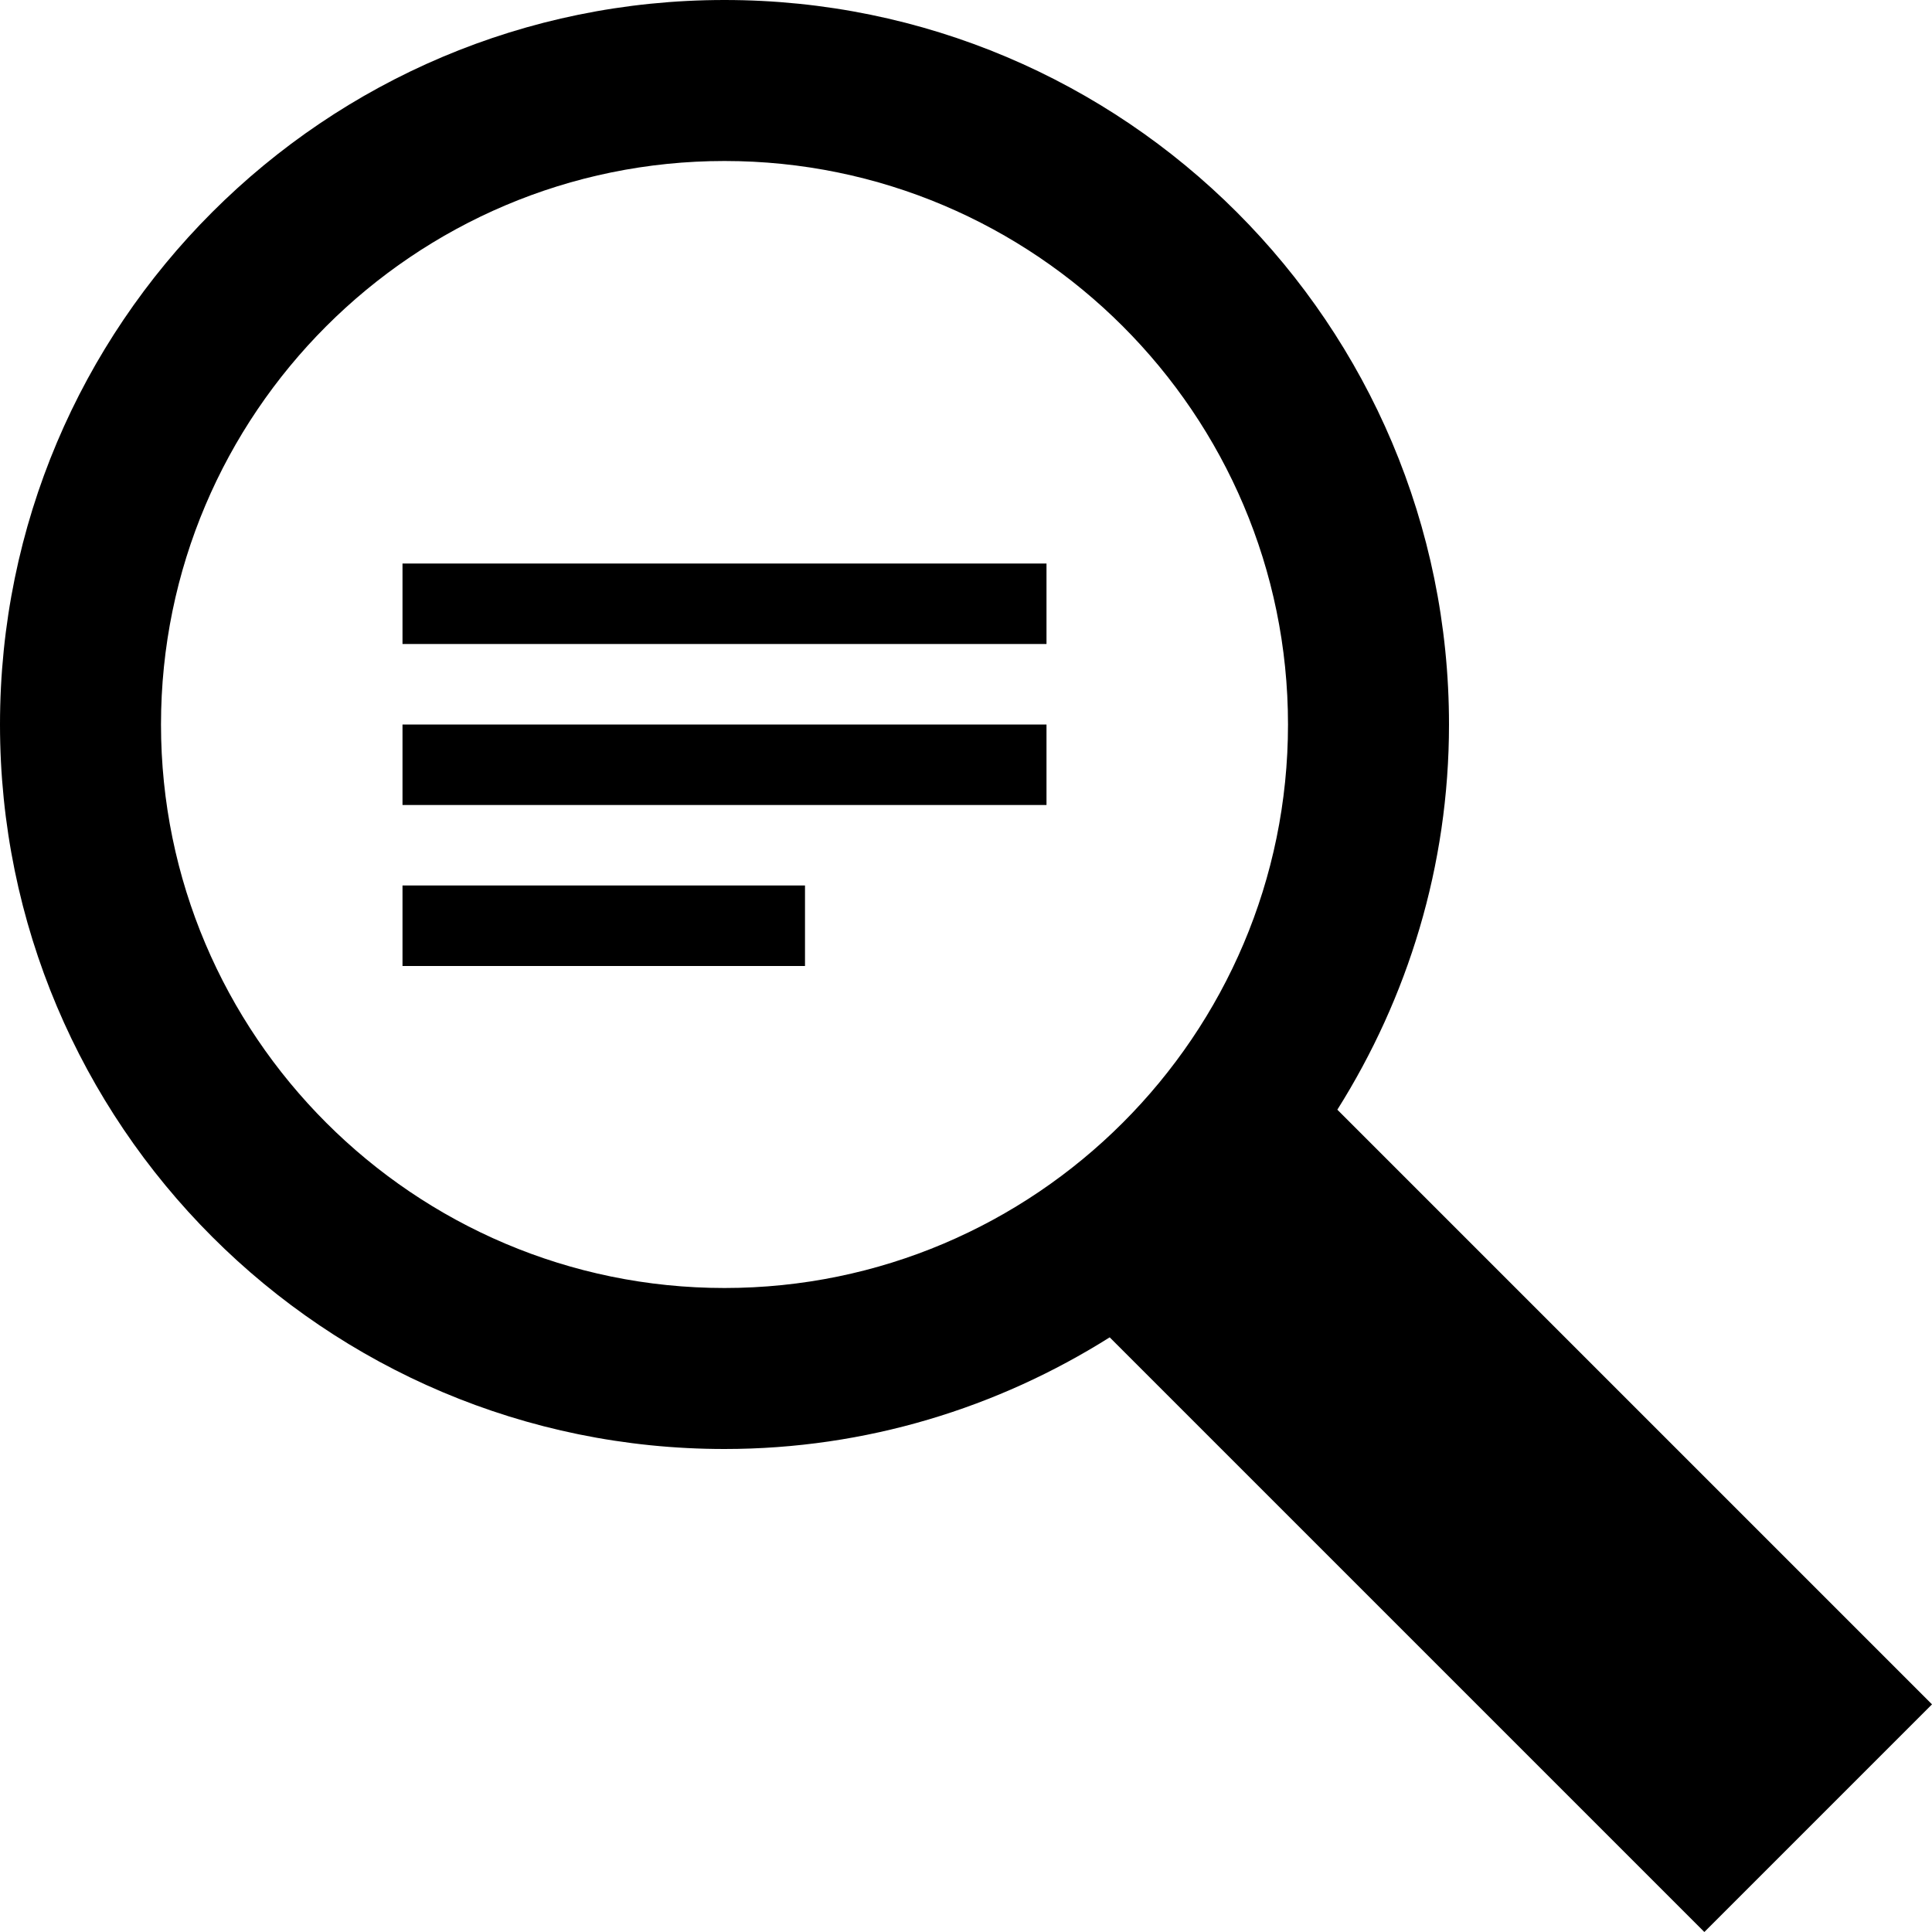
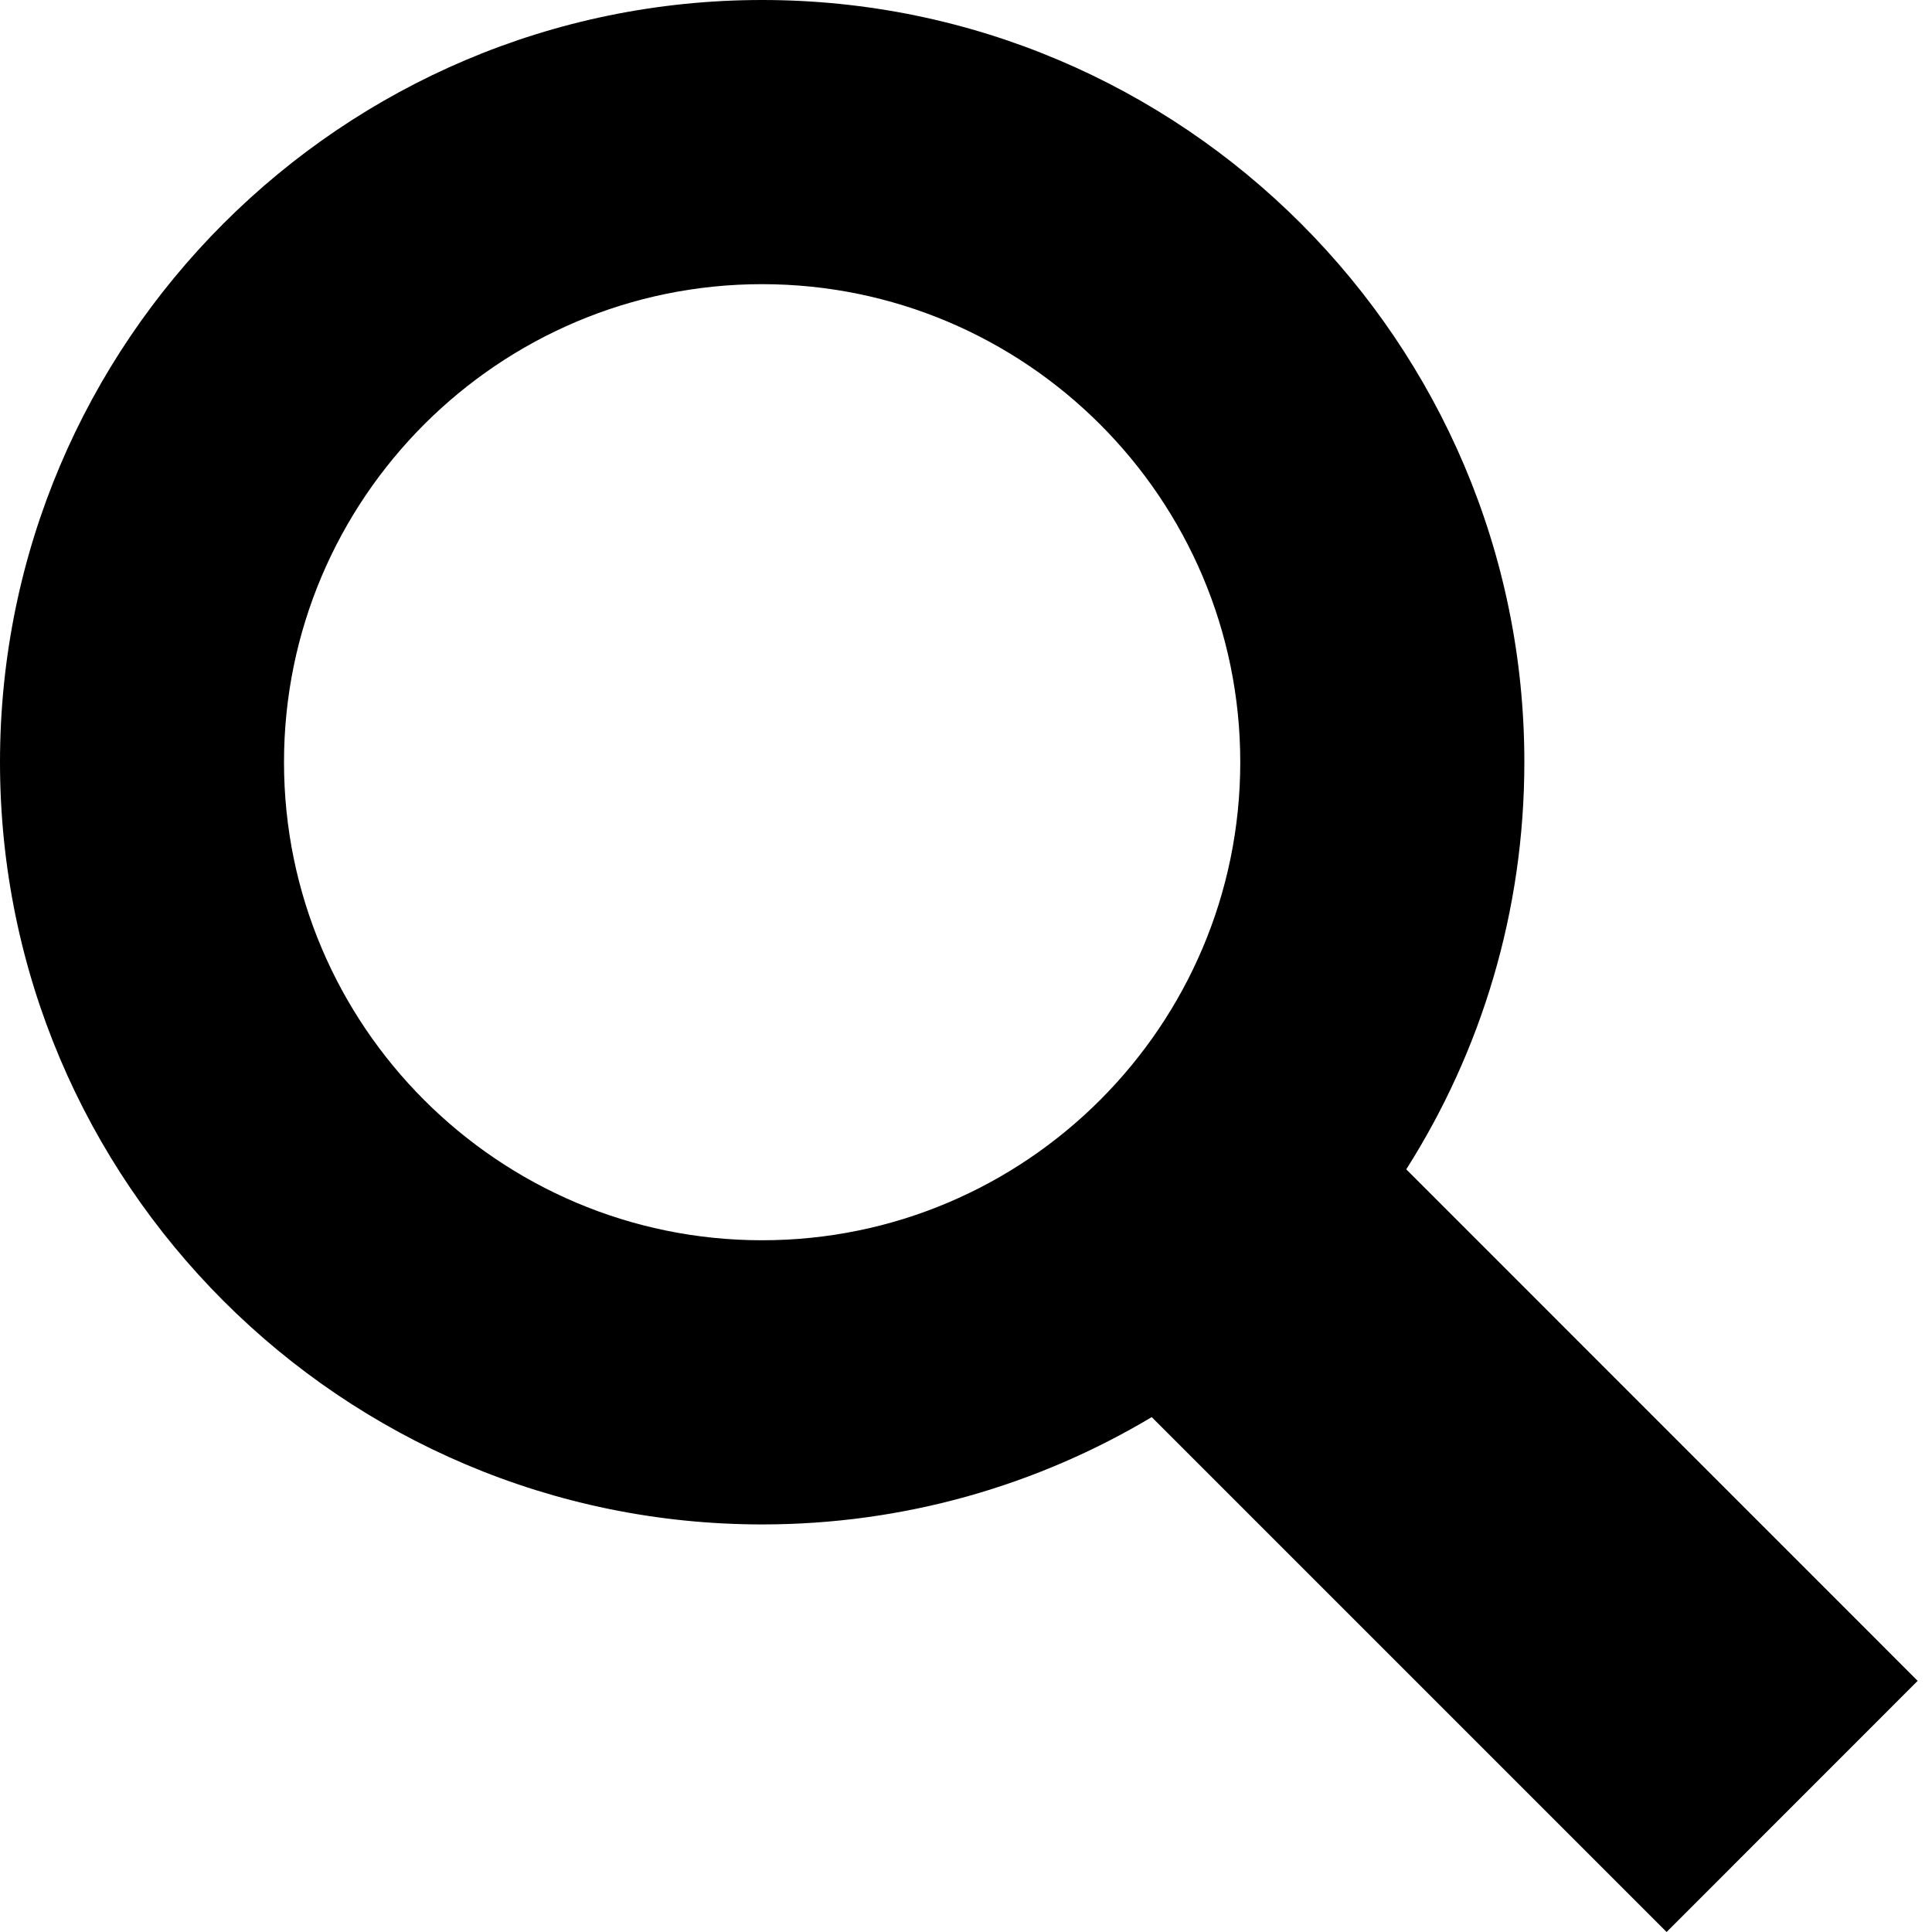
<svg xmlns="http://www.w3.org/2000/svg" width="24" height="24" viewBox="0 0 24 24">
-   <path d="M13 8h-8v-1h8v1zm0 2h-8v-1h8v1zm-3 2h-5v-1h5v1zm11.172 12l-7.387-7.387c-1.388.874-3.024 1.387-4.785 1.387-4.971 0-9-4.029-9-9s4.029-9 9-9 9 4.029 9 9c0 1.761-.514 3.398-1.387 4.785l7.387 7.387-2.828 2.828zm-12.172-8c3.859 0 7-3.14 7-7s-3.141-7-7-7-7 3.14-7 7 3.141 7 7 7z" />
+   <path d="M23.822 20.88l-6.353-6.354c.93-1.465 1.467-3.2 1.467-5.059.001-5.219-4.247-9.467-9.468-9.467s-9.468 4.248-9.468 9.468c0 5.221 4.247 9.469 9.468 9.469 1.768 0 3.421-.487 4.839-1.333l6.396 6.396 3.119-3.12zm-20.294-11.412c0-3.273 2.665-5.938 5.939-5.938 3.275 0 5.94 2.664 5.94 5.938 0 3.275-2.665 5.939-5.94 5.939-3.274 0-5.939-2.664-5.939-5.939z" />
</svg>
